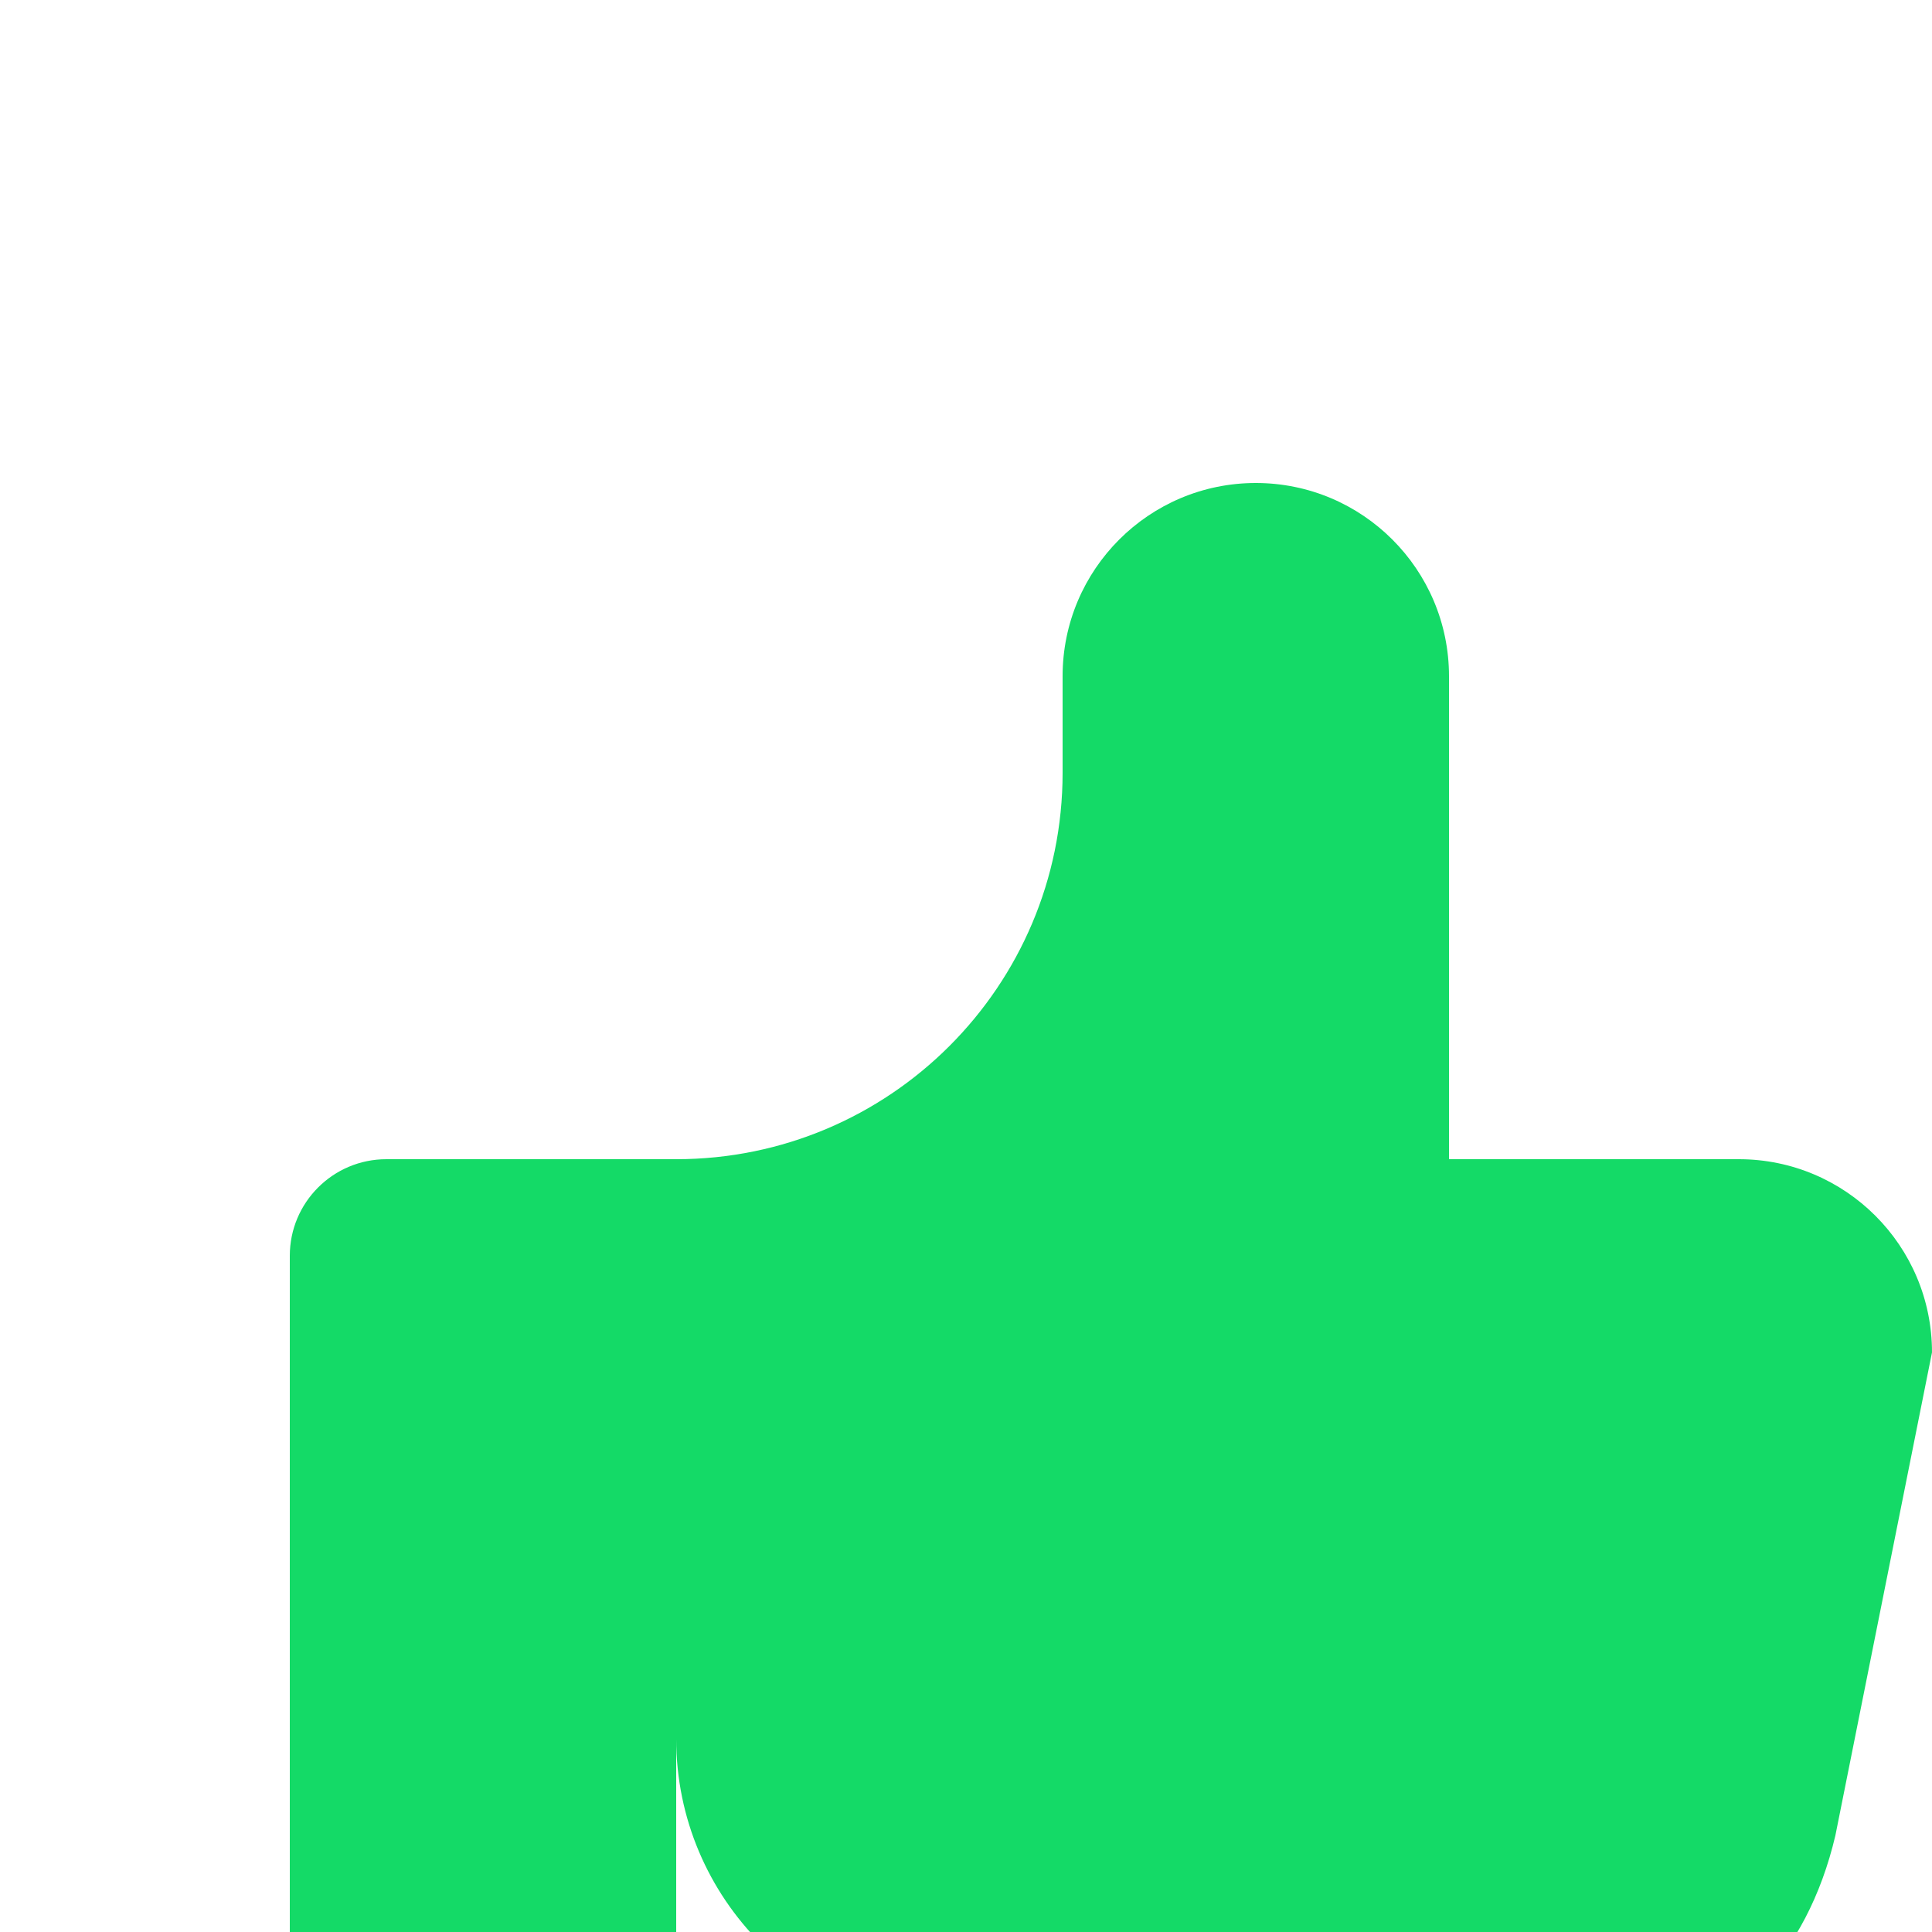
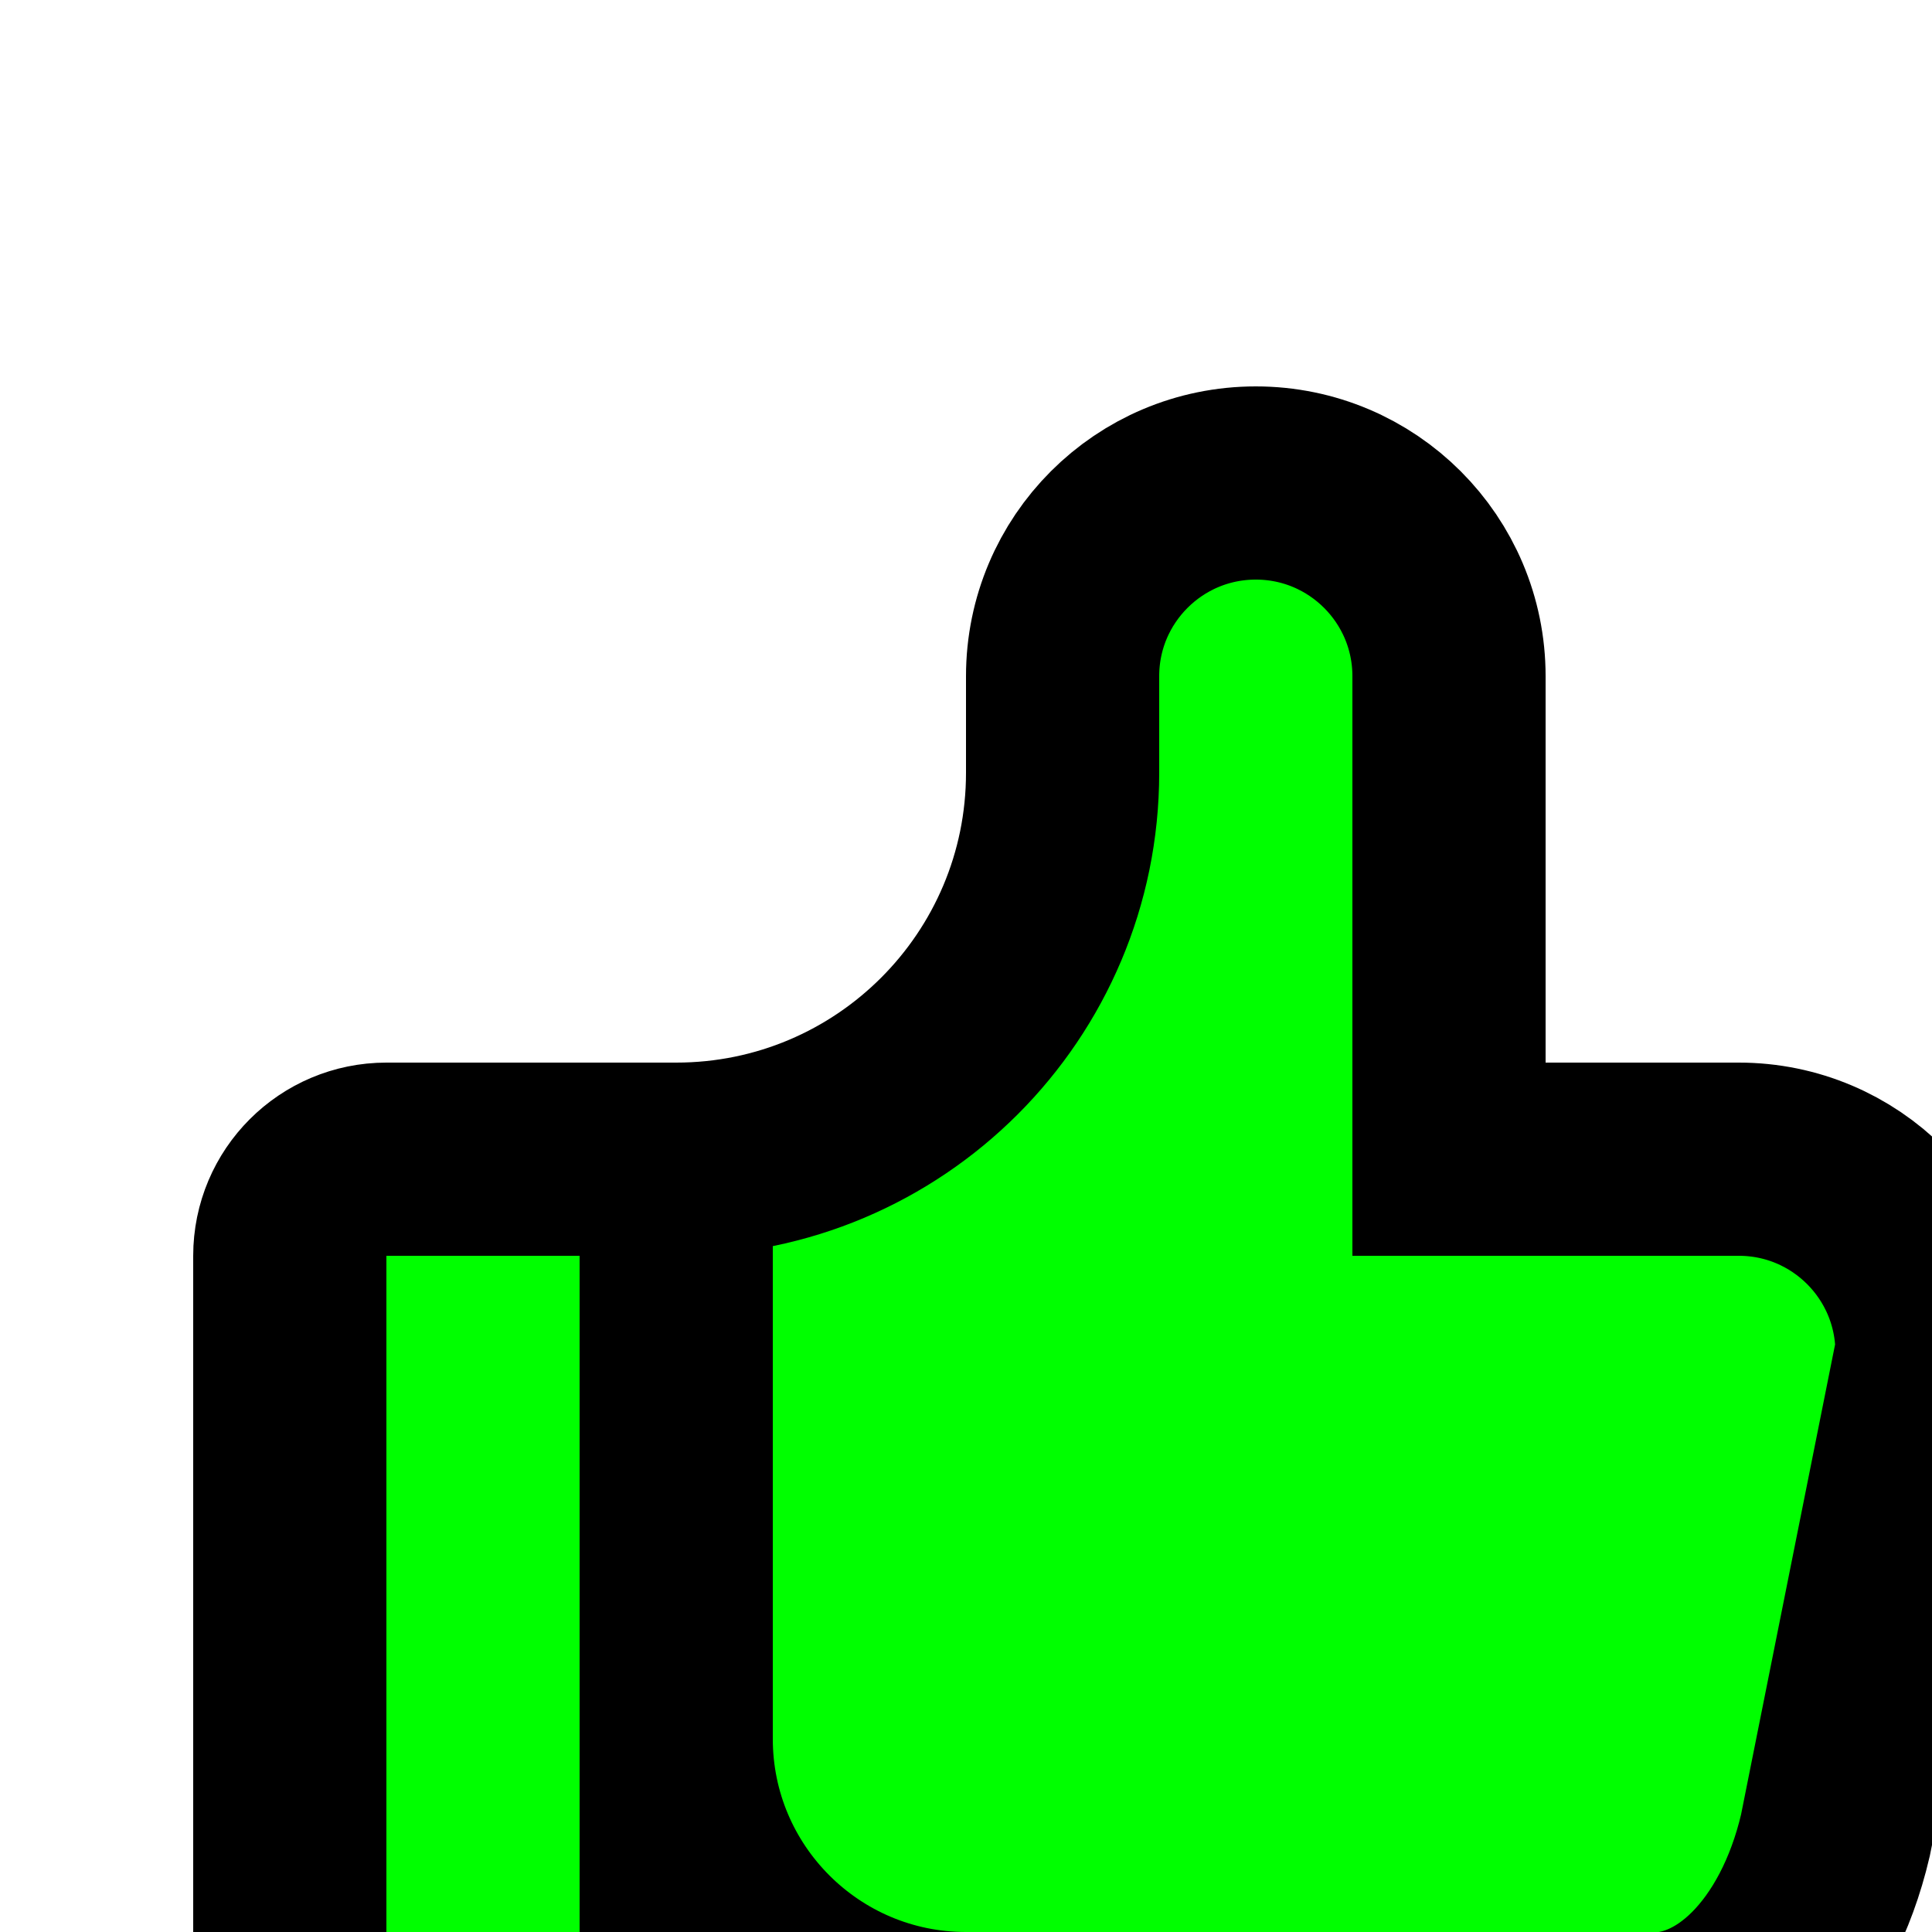
<svg xmlns="http://www.w3.org/2000/svg" id="thumbup" width="24px" height="24px" aria-hidden="true" viewBox="0 0 20 18">
  <style>
-         #thumbup {
-             fill: rgb(20, 218, 103);
+         #thumbup 
+         {
+             fill: #00ff00;
+             stroke: #000000;
+             stroke-width: 2;
        }
    </style>
  <path stroke="none" d="M0 0h24v24H0z" fill="none" />
  <path d="M7 11v8a1 1 0 0 1 -1 1h-2a1 1 0 0 1 -1 -1v-7a1 1 0 0 1 1 -1h3a4 4 0 0 0 4 -4v-1a2 2 0 0 1 4 0v5h3a2 2 0 0 1 2 2l-1 5a2 3 0 0 1 -2 2h-7a3 3 0 0 1 -3 -3" />
</svg>
